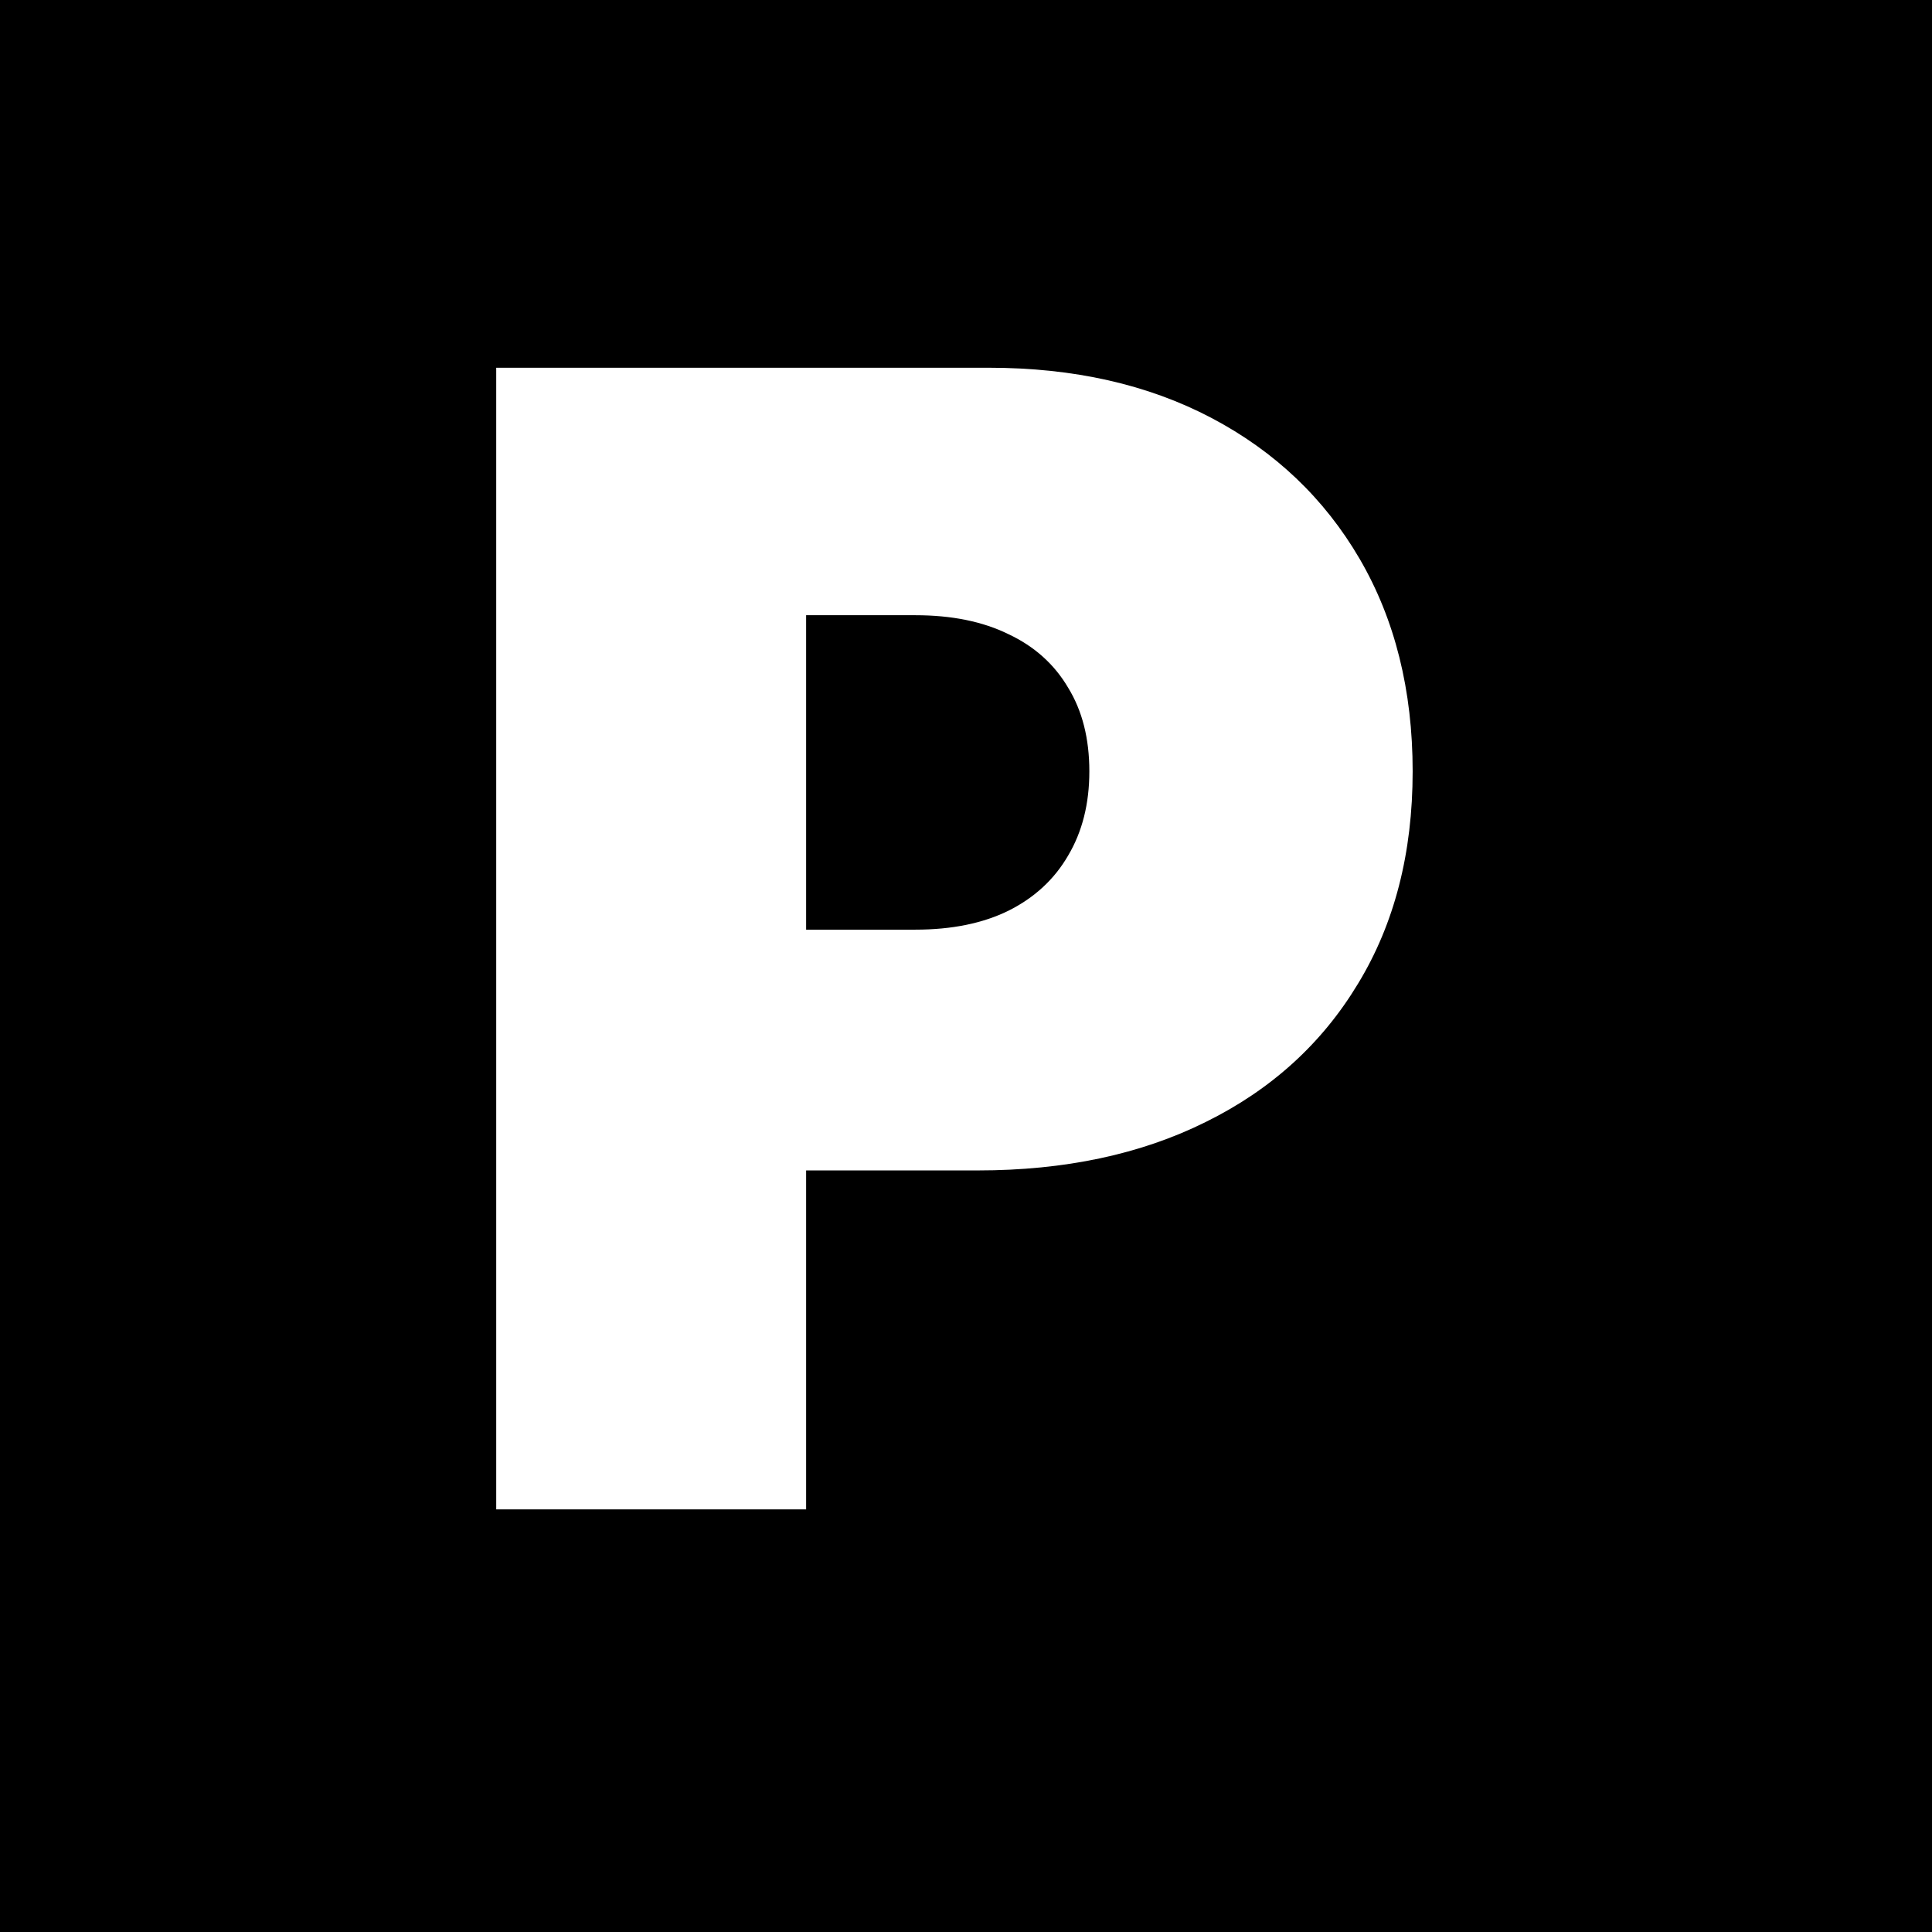
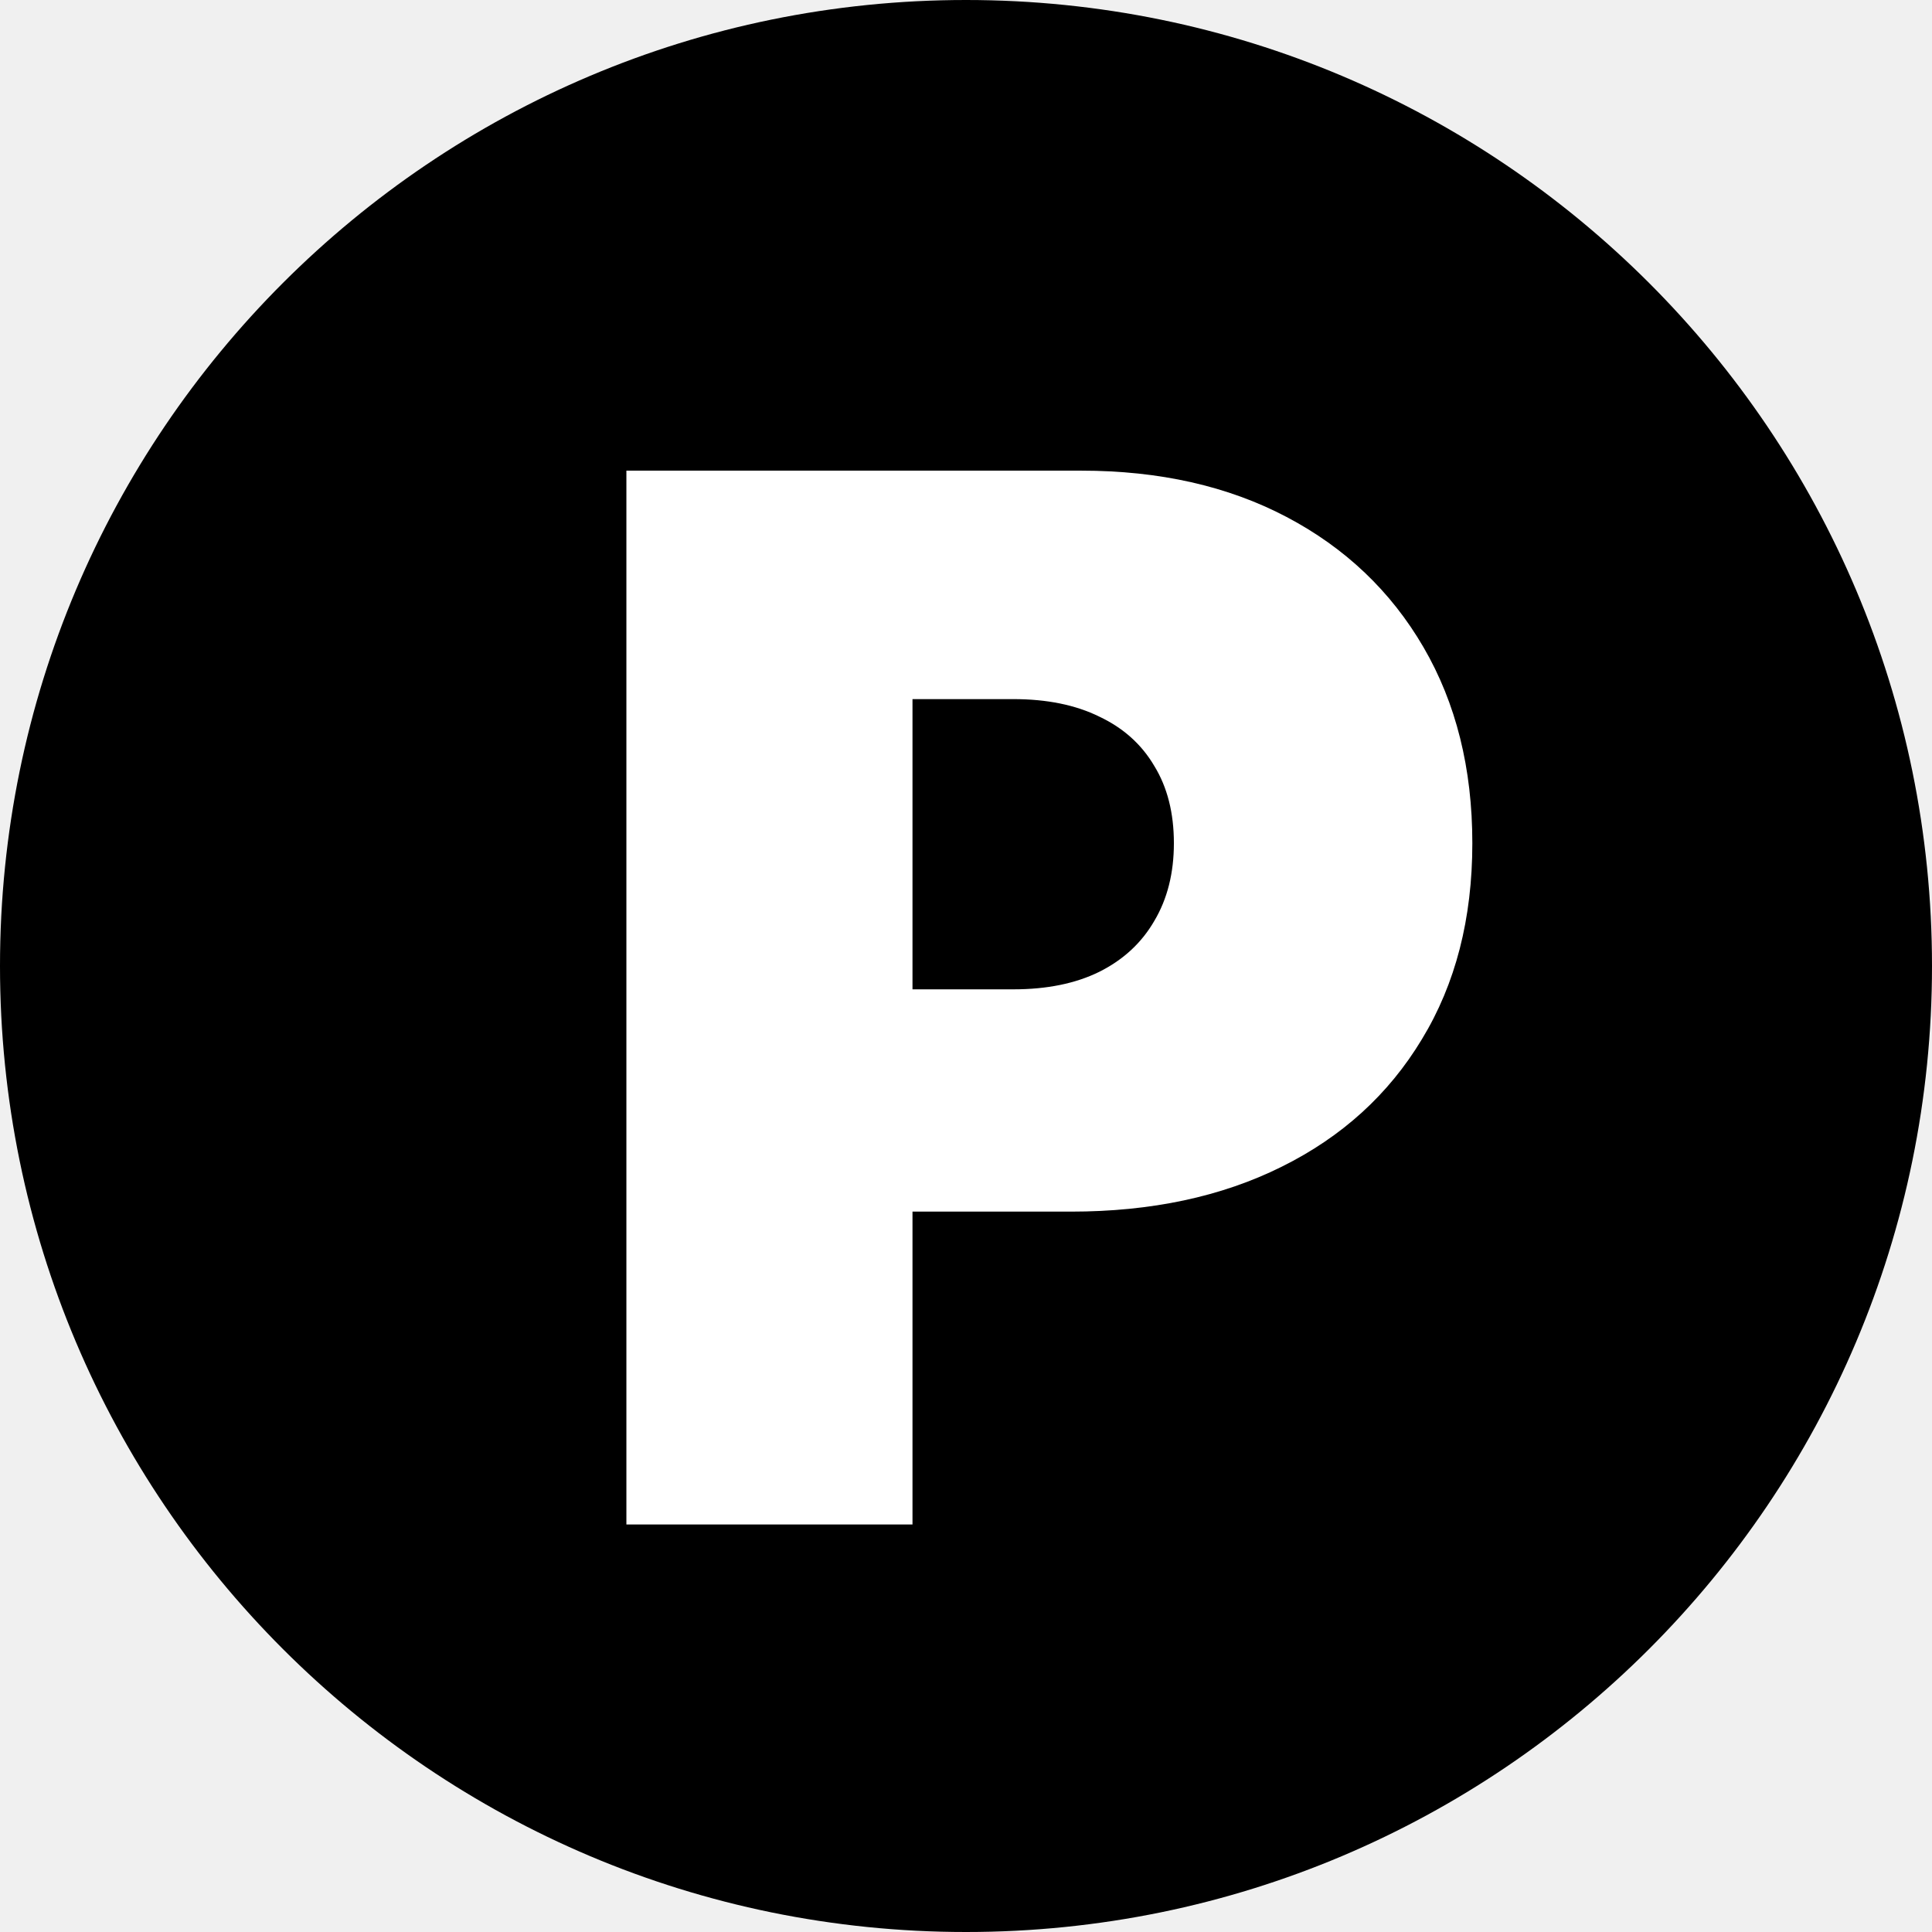
- <svg xmlns="http://www.w3.org/2000/svg" width="32" height="32" viewBox="0 0 32 32" fill="none">
-   <rect width="32" height="32" fill="black" />
-   <path d="M8.219 25V6.091H16.381C17.784 6.091 19.012 6.368 20.065 6.922C21.117 7.476 21.936 8.255 22.521 9.258C23.105 10.261 23.398 11.434 23.398 12.776C23.398 14.13 23.096 15.302 22.493 16.293C21.896 17.284 21.056 18.048 19.972 18.583C18.895 19.119 17.636 19.386 16.196 19.386H11.321V15.398H15.162C15.765 15.398 16.279 15.293 16.704 15.084C17.135 14.868 17.464 14.564 17.692 14.17C17.926 13.776 18.043 13.311 18.043 12.776C18.043 12.234 17.926 11.772 17.692 11.391C17.464 11.003 17.135 10.707 16.704 10.504C16.279 10.295 15.765 10.19 15.162 10.19H13.352V25H8.219Z" fill="white" />
+ <svg xmlns="http://www.w3.org/2000/svg" width="128" height="128" viewBox="0 0 128 128" fill="none">
+   <path d="M128 64C128 99.346 99.346 128 64 128C28.654 128 0 99.346 0 64C0 28.654 28.654 0 64 0C99.346 0 128 28.654 128 64Z" fill="black" />
+   <path d="M41.5 101V31.182H71.636C76.818 31.182 81.352 32.205 85.239 34.25C89.125 36.295 92.148 39.17 94.307 42.875C96.466 46.58 97.546 50.909 97.546 55.864C97.546 60.864 96.432 65.193 94.204 68.852C92 72.511 88.898 75.329 84.898 77.307C80.921 79.284 76.273 80.273 70.954 80.273H52.955V65.546H67.136C69.364 65.546 71.261 65.159 72.829 64.386C74.421 63.591 75.636 62.466 76.477 61.011C77.341 59.557 77.773 57.841 77.773 55.864C77.773 53.864 77.341 52.159 76.477 50.75C75.636 49.318 74.421 48.227 72.829 47.477C71.261 46.705 69.364 46.318 67.136 46.318H60.455V101H41.5Z" fill="white" />
</svg>
